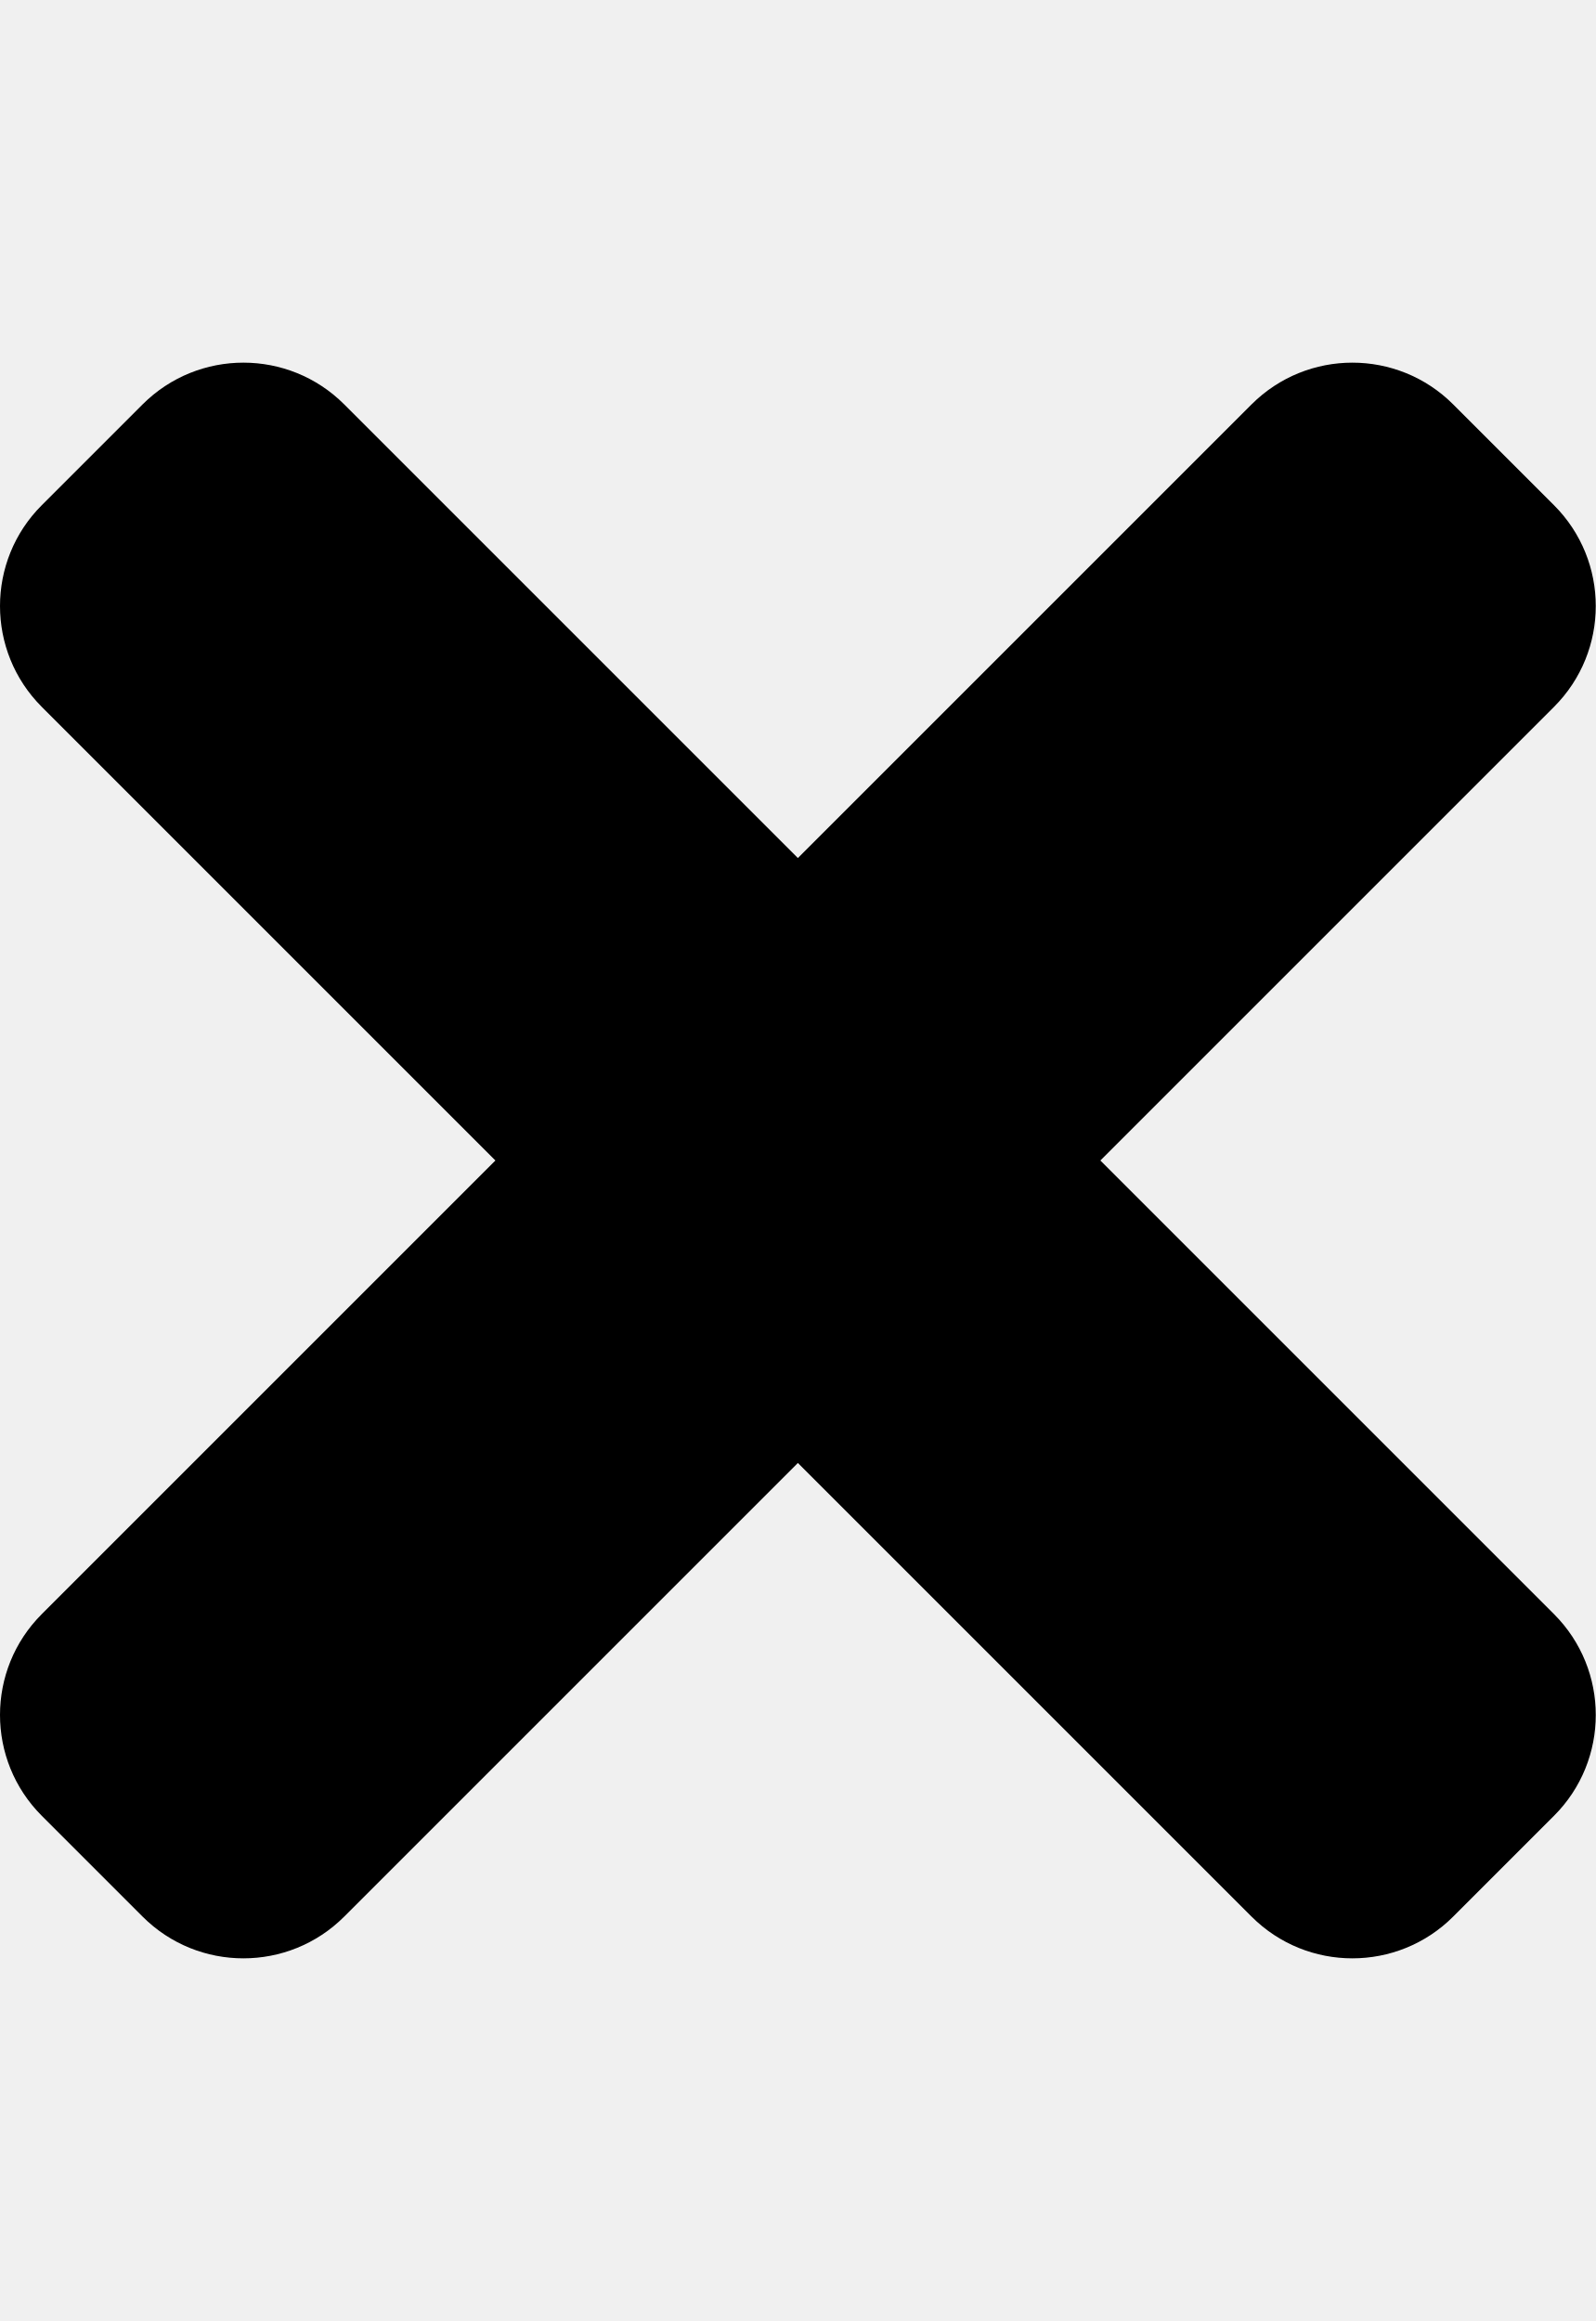
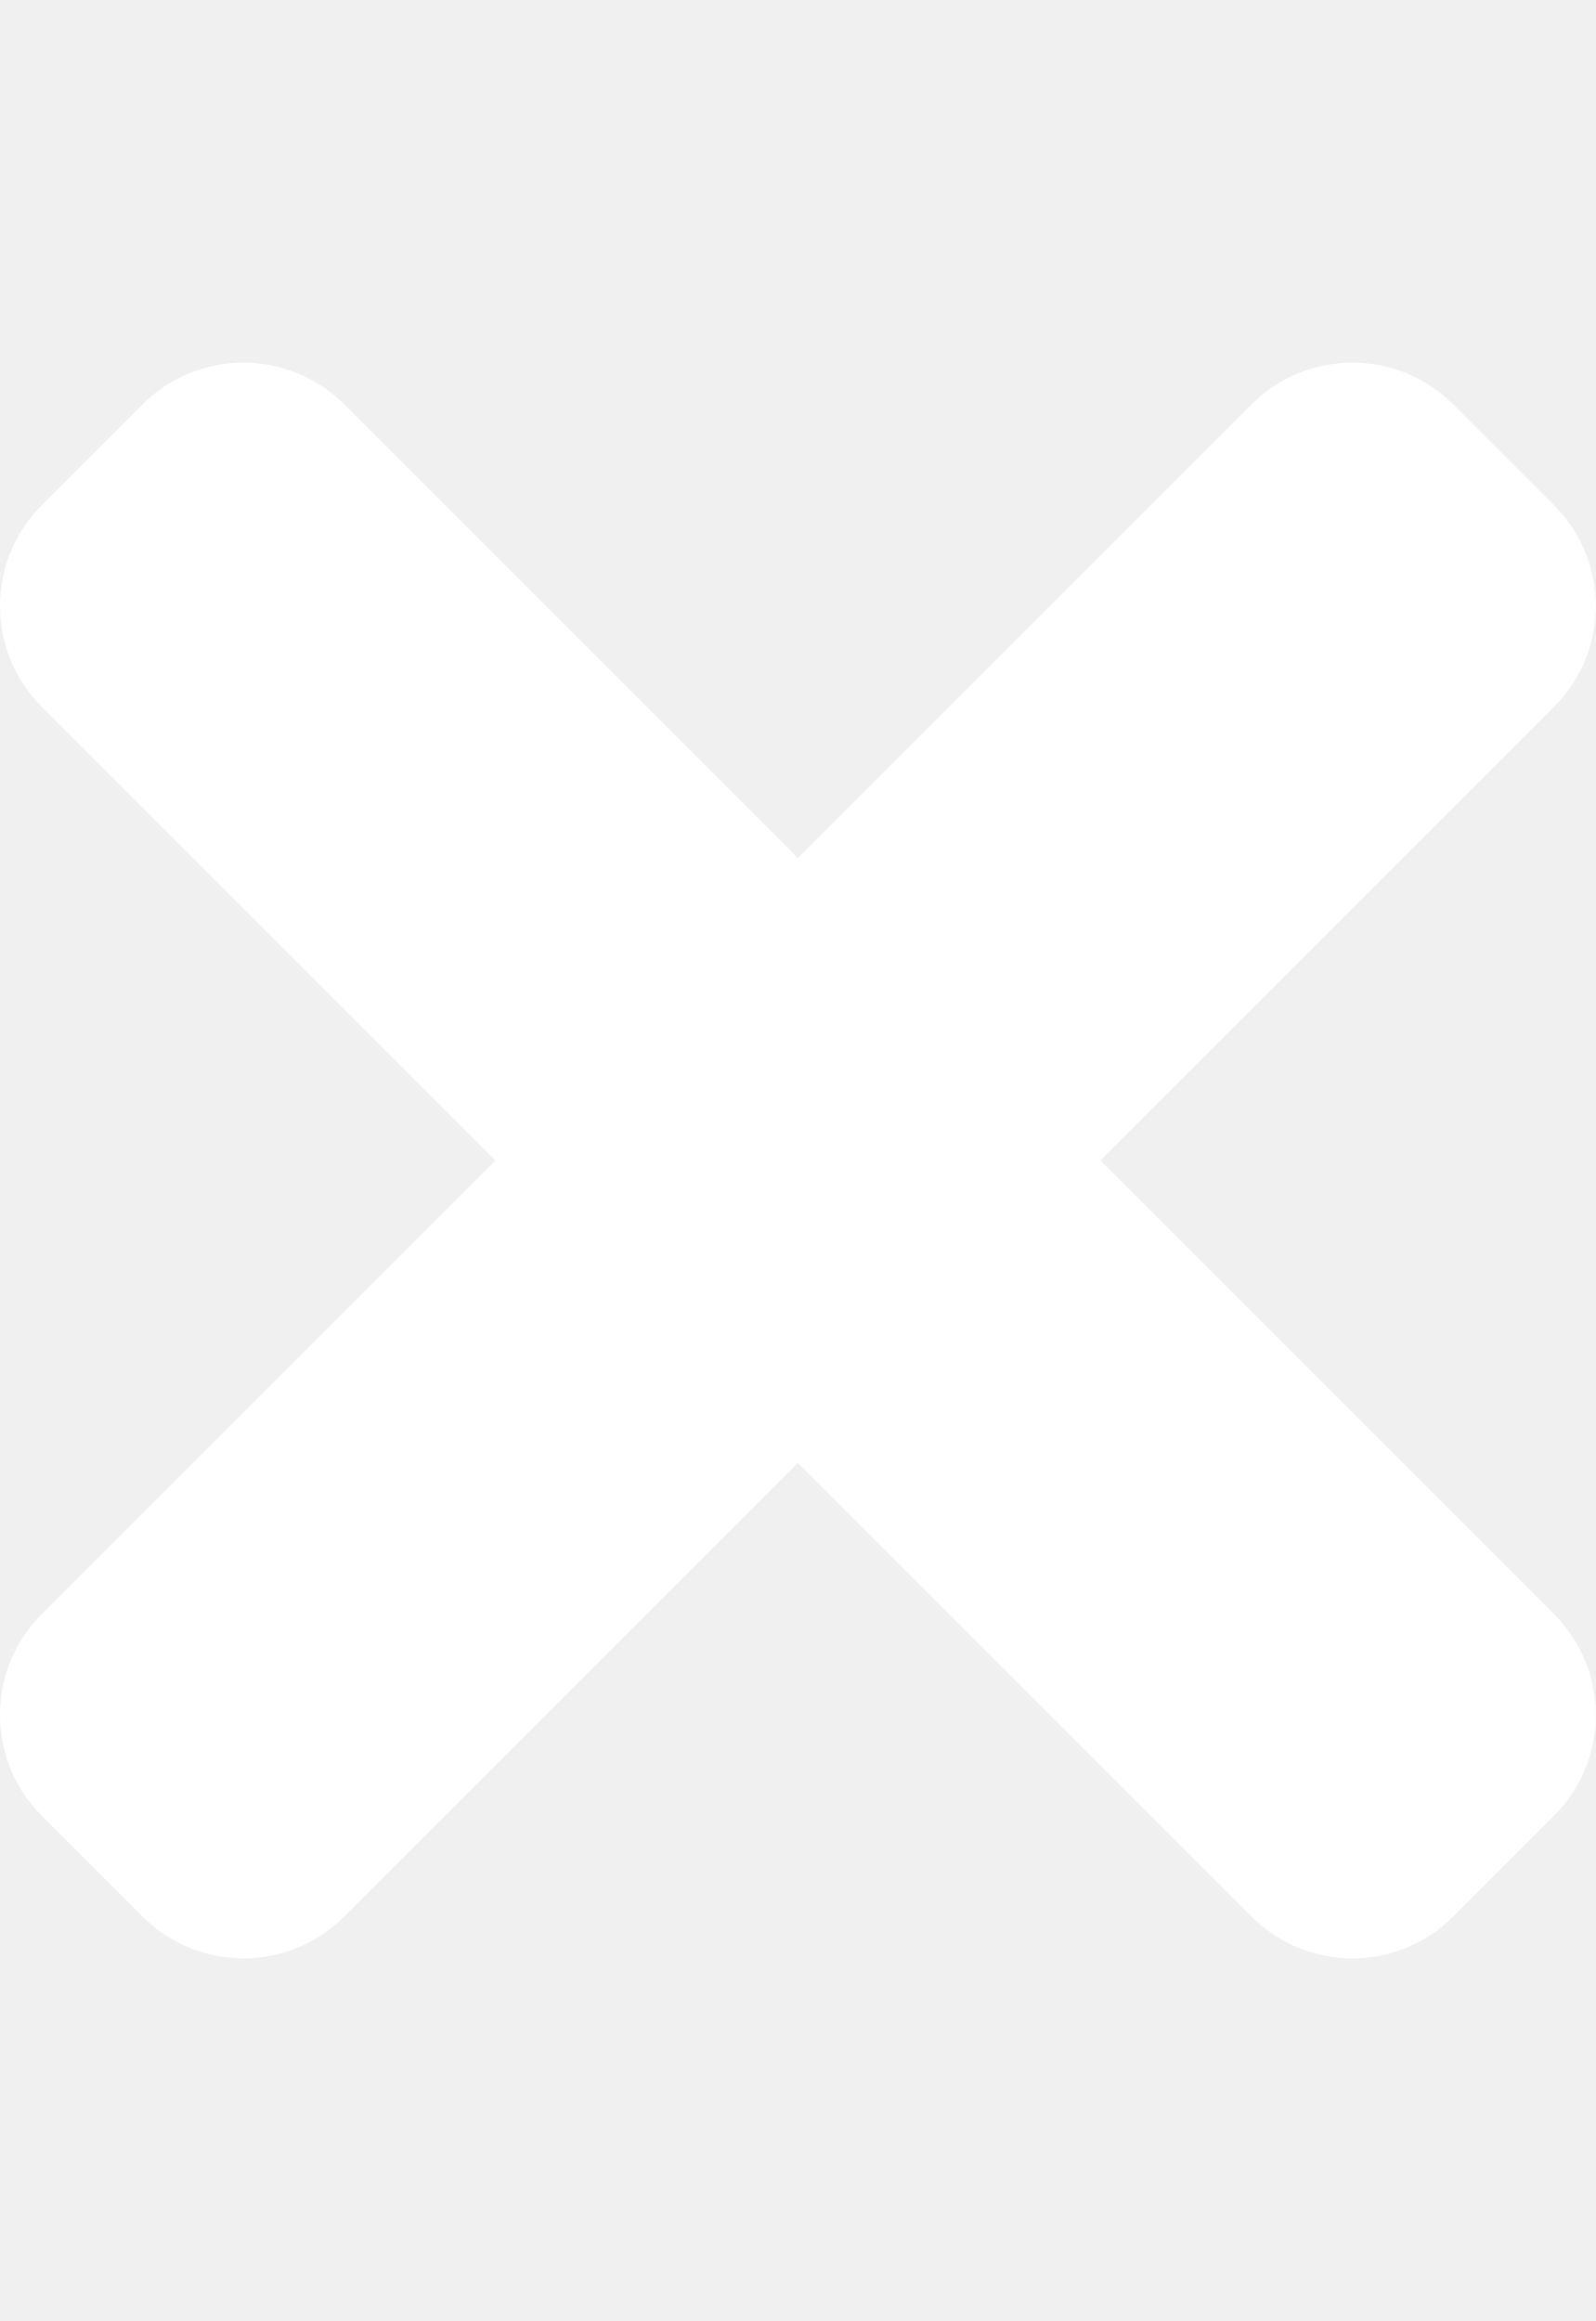
- <svg xmlns="http://www.w3.org/2000/svg" aria-hidden="true" focusable="false" data-prefix="fas" data-icon="times" class="svg-inline--fa fa-times fa-w-11" role="img" viewBox="0 0 352 512">
-   <path fill="currentColor" d="M242.72 256l100.07-100.07c12.28-12.28 12.28-32.19 0-44.48l-22.24-22.24c-12.28-12.28-32.19-12.28-44.48 0L176 189.28 75.93 89.21c-12.28-12.28-32.19-12.28-44.48 0L9.21 111.45c-12.28 12.28-12.28 32.19 0 44.48L109.28 256 9.21 356.07c-12.28 12.28-12.28 32.19 0 44.48l22.24 22.24c12.28 12.28 32.2 12.28 44.48 0L176 322.72l100.07 100.07c12.28 12.28 32.2 12.28 44.48 0l22.24-22.24c12.28-12.28 12.28-32.19 0-44.48L242.72 256z" />
+ <svg xmlns="http://www.w3.org/2000/svg" width="352" height="512" viewBox="0 0 352 512" fill="none">
+   <g clip-path="url(#clip0_165:2)">
+     <path d="M242.72 256L342.79 155.93C355.07 143.65 355.07 123.74 342.79 111.45L320.55 89.21C308.27 76.93 288.36 76.93 276.07 89.21L176 189.28L75.93 89.21C63.65 76.93 43.74 76.93 31.45 89.21L9.21 111.45C-3.07 123.73 -3.07 143.64 9.21 155.93L109.28 256L9.21 356.07C-3.07 368.35 -3.07 388.26 9.21 400.55L31.45 422.79C43.73 435.07 63.65 435.07 75.93 422.79L176 322.72L276.07 422.79C288.35 435.07 308.27 435.07 320.55 422.79L342.79 400.55C355.07 388.27 355.07 368.36 342.79 356.07L242.72 256Z" fill="white" />
+   </g>
+   <defs>
+     <clipPath id="clip0_165:2">
+       <rect width="352" height="512" fill="white" />
+     </clipPath>
+   </defs>
</svg>
